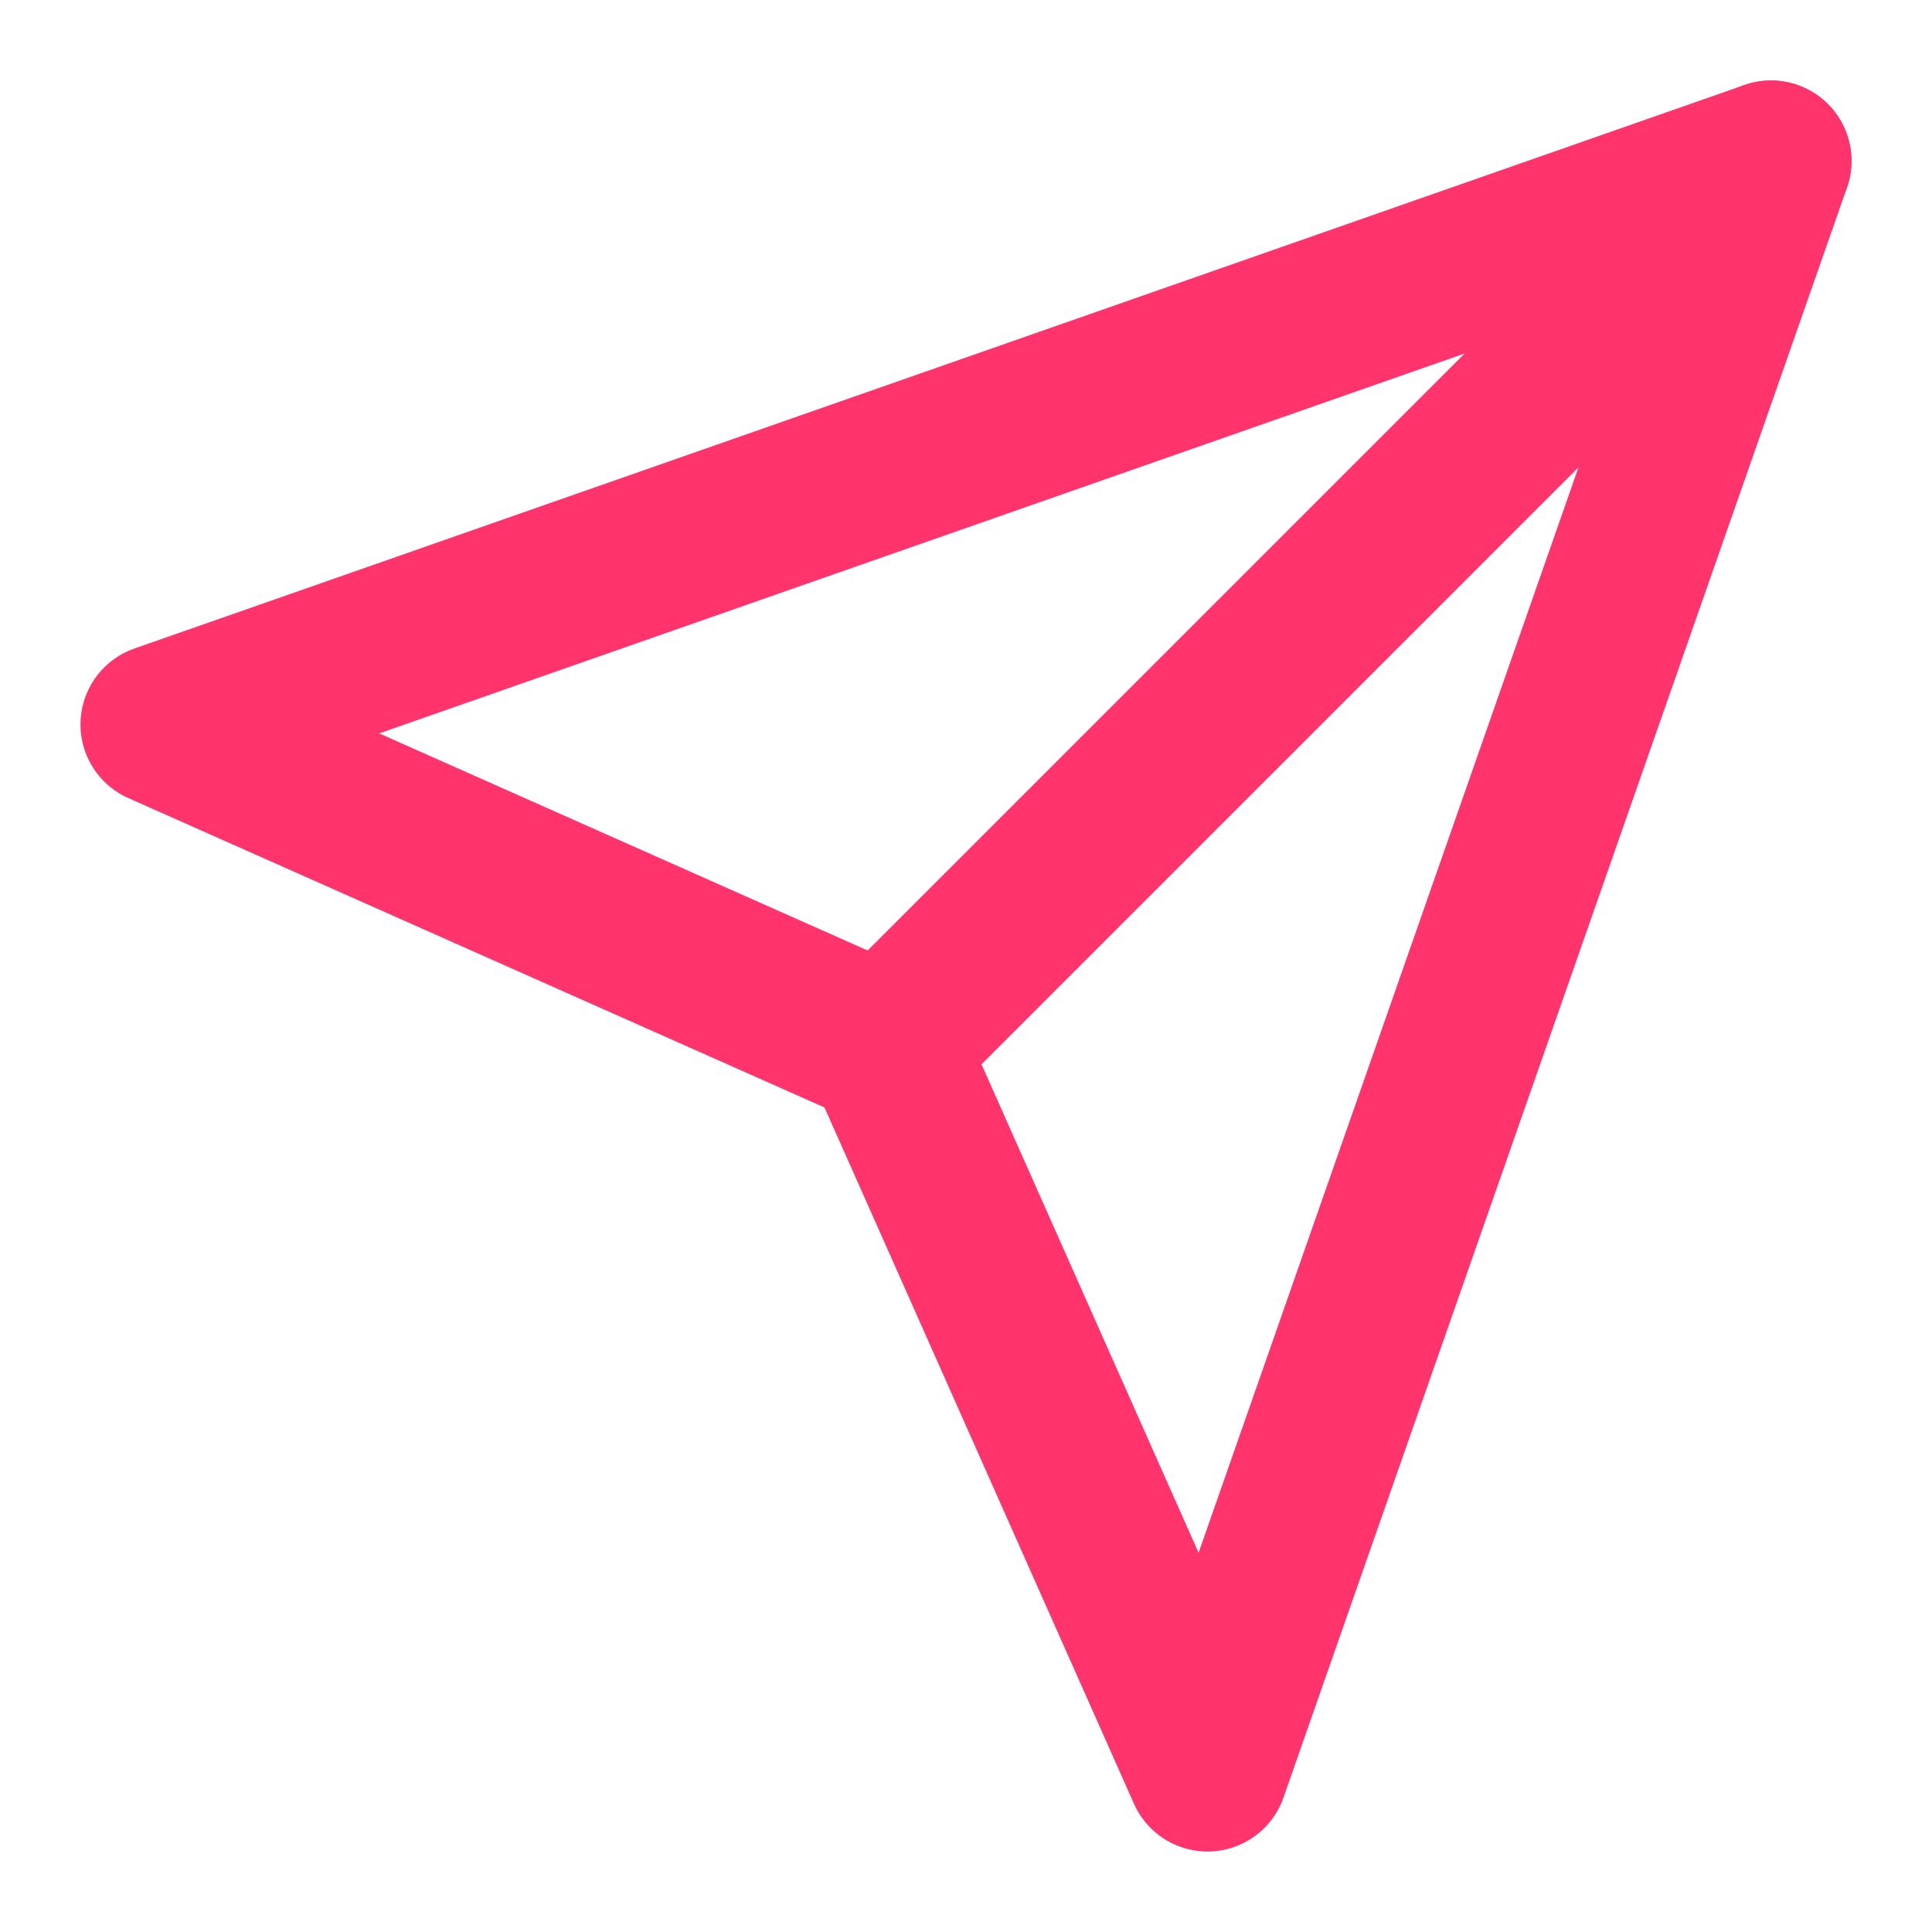
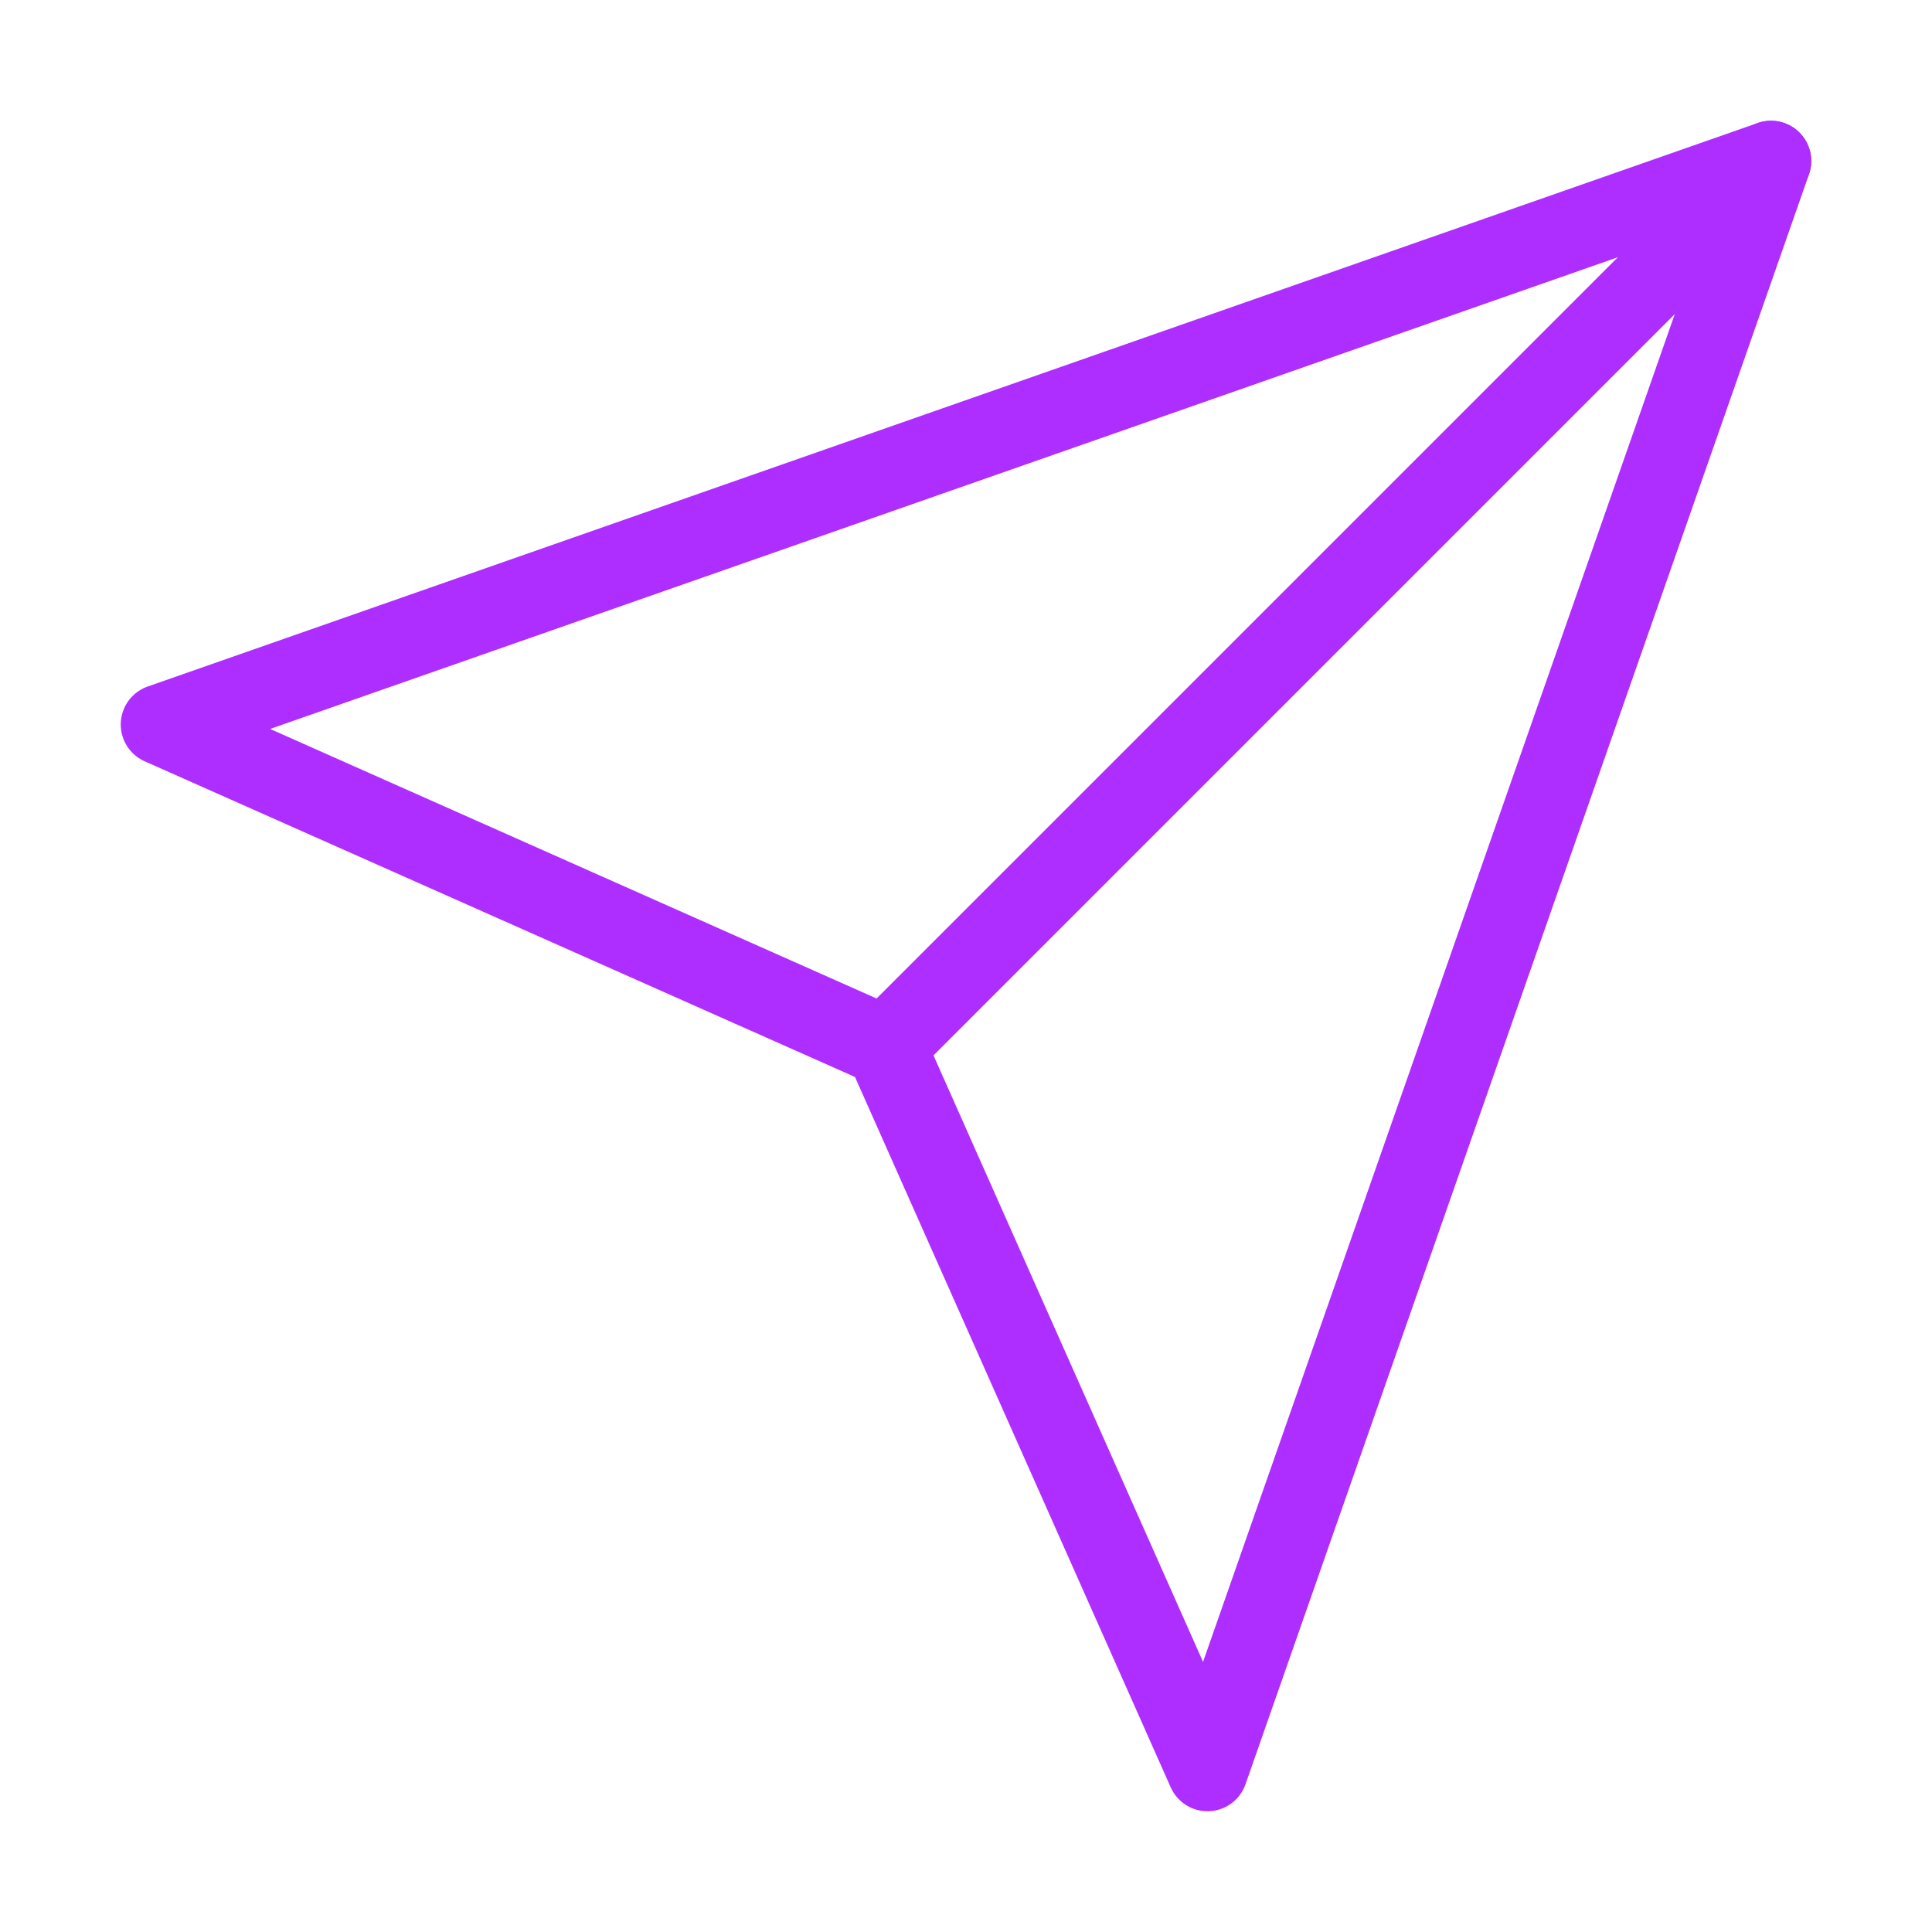
- <svg xmlns="http://www.w3.org/2000/svg" width="24" height="24" viewBox="0 0 24 24" fill="none" stroke="#ff346d" stroke-width="2" stroke-linecap="round" stroke-linejoin="round" class="feather feather-send">
+ <svg xmlns="http://www.w3.org/2000/svg" width="24" height="24" viewBox="0 0 24 24" fill="none" stroke="#AE2EFF" stroke-width="1" stroke-linecap="round" stroke-linejoin="round" class="feather feather-send">
  <line x1="22" y1="2" x2="11" y2="13" />
  <polygon points="22 2 15 22 11 13 2 9 22 2" />
</svg>
